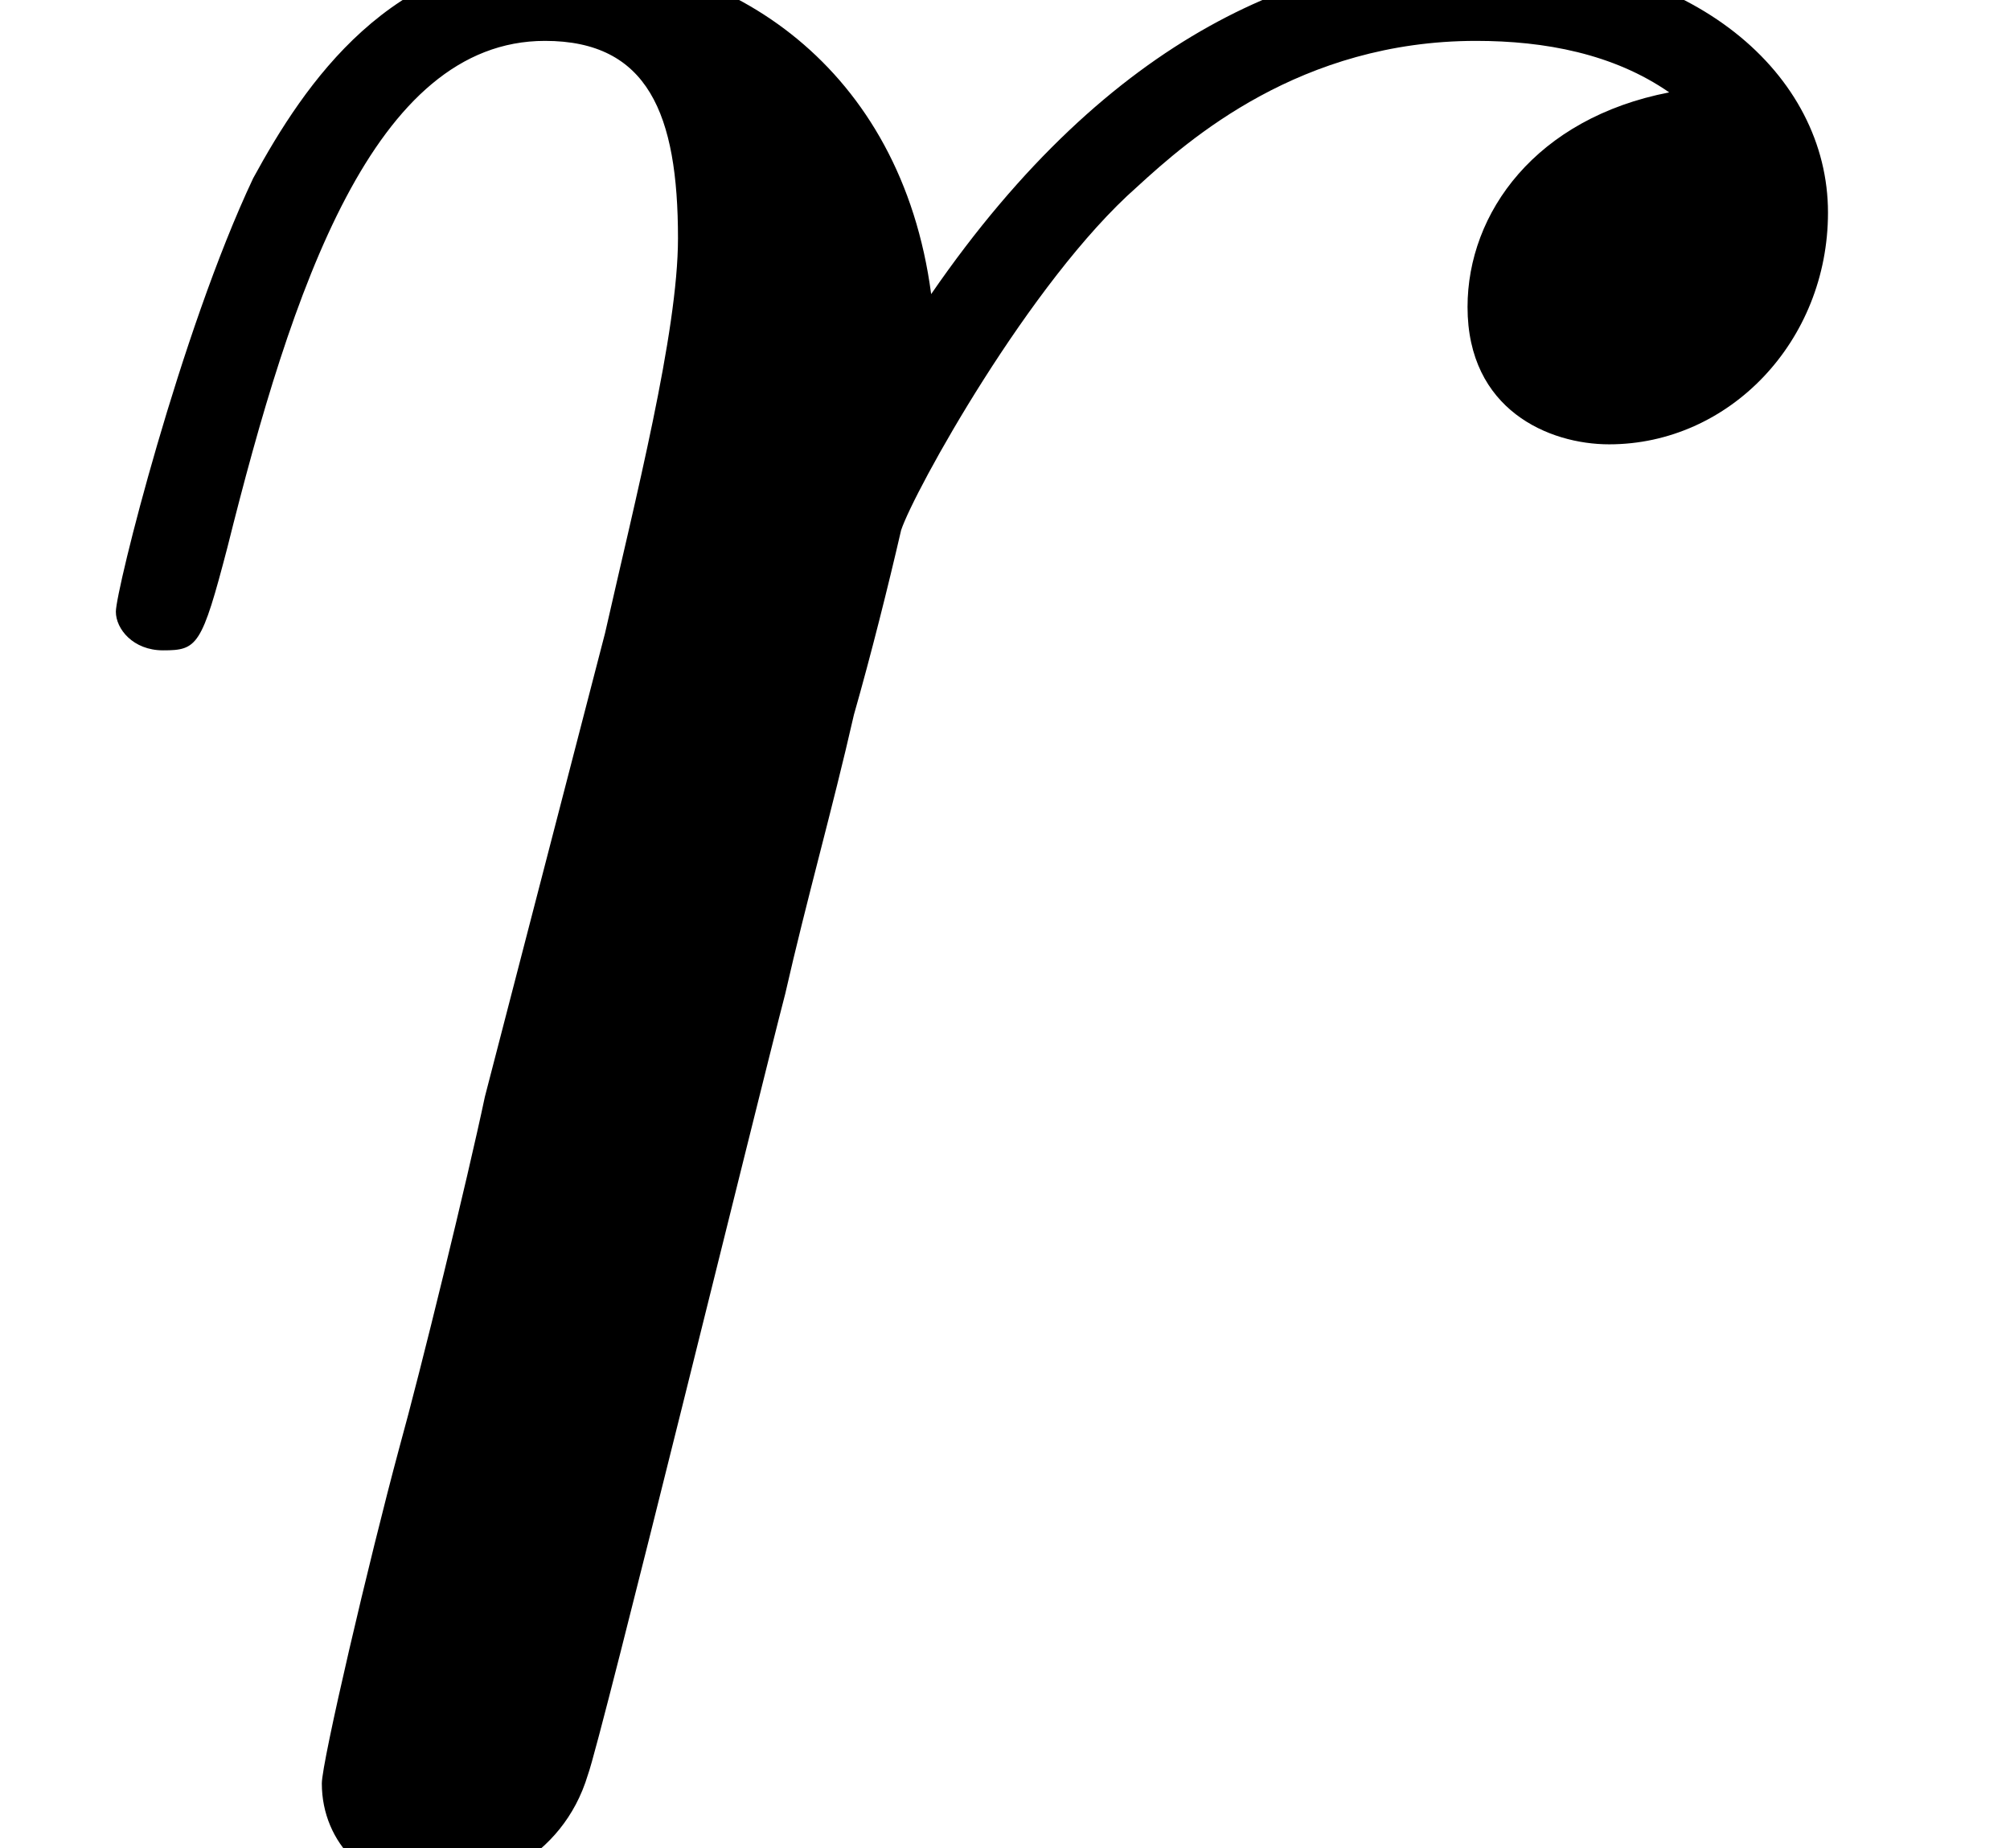
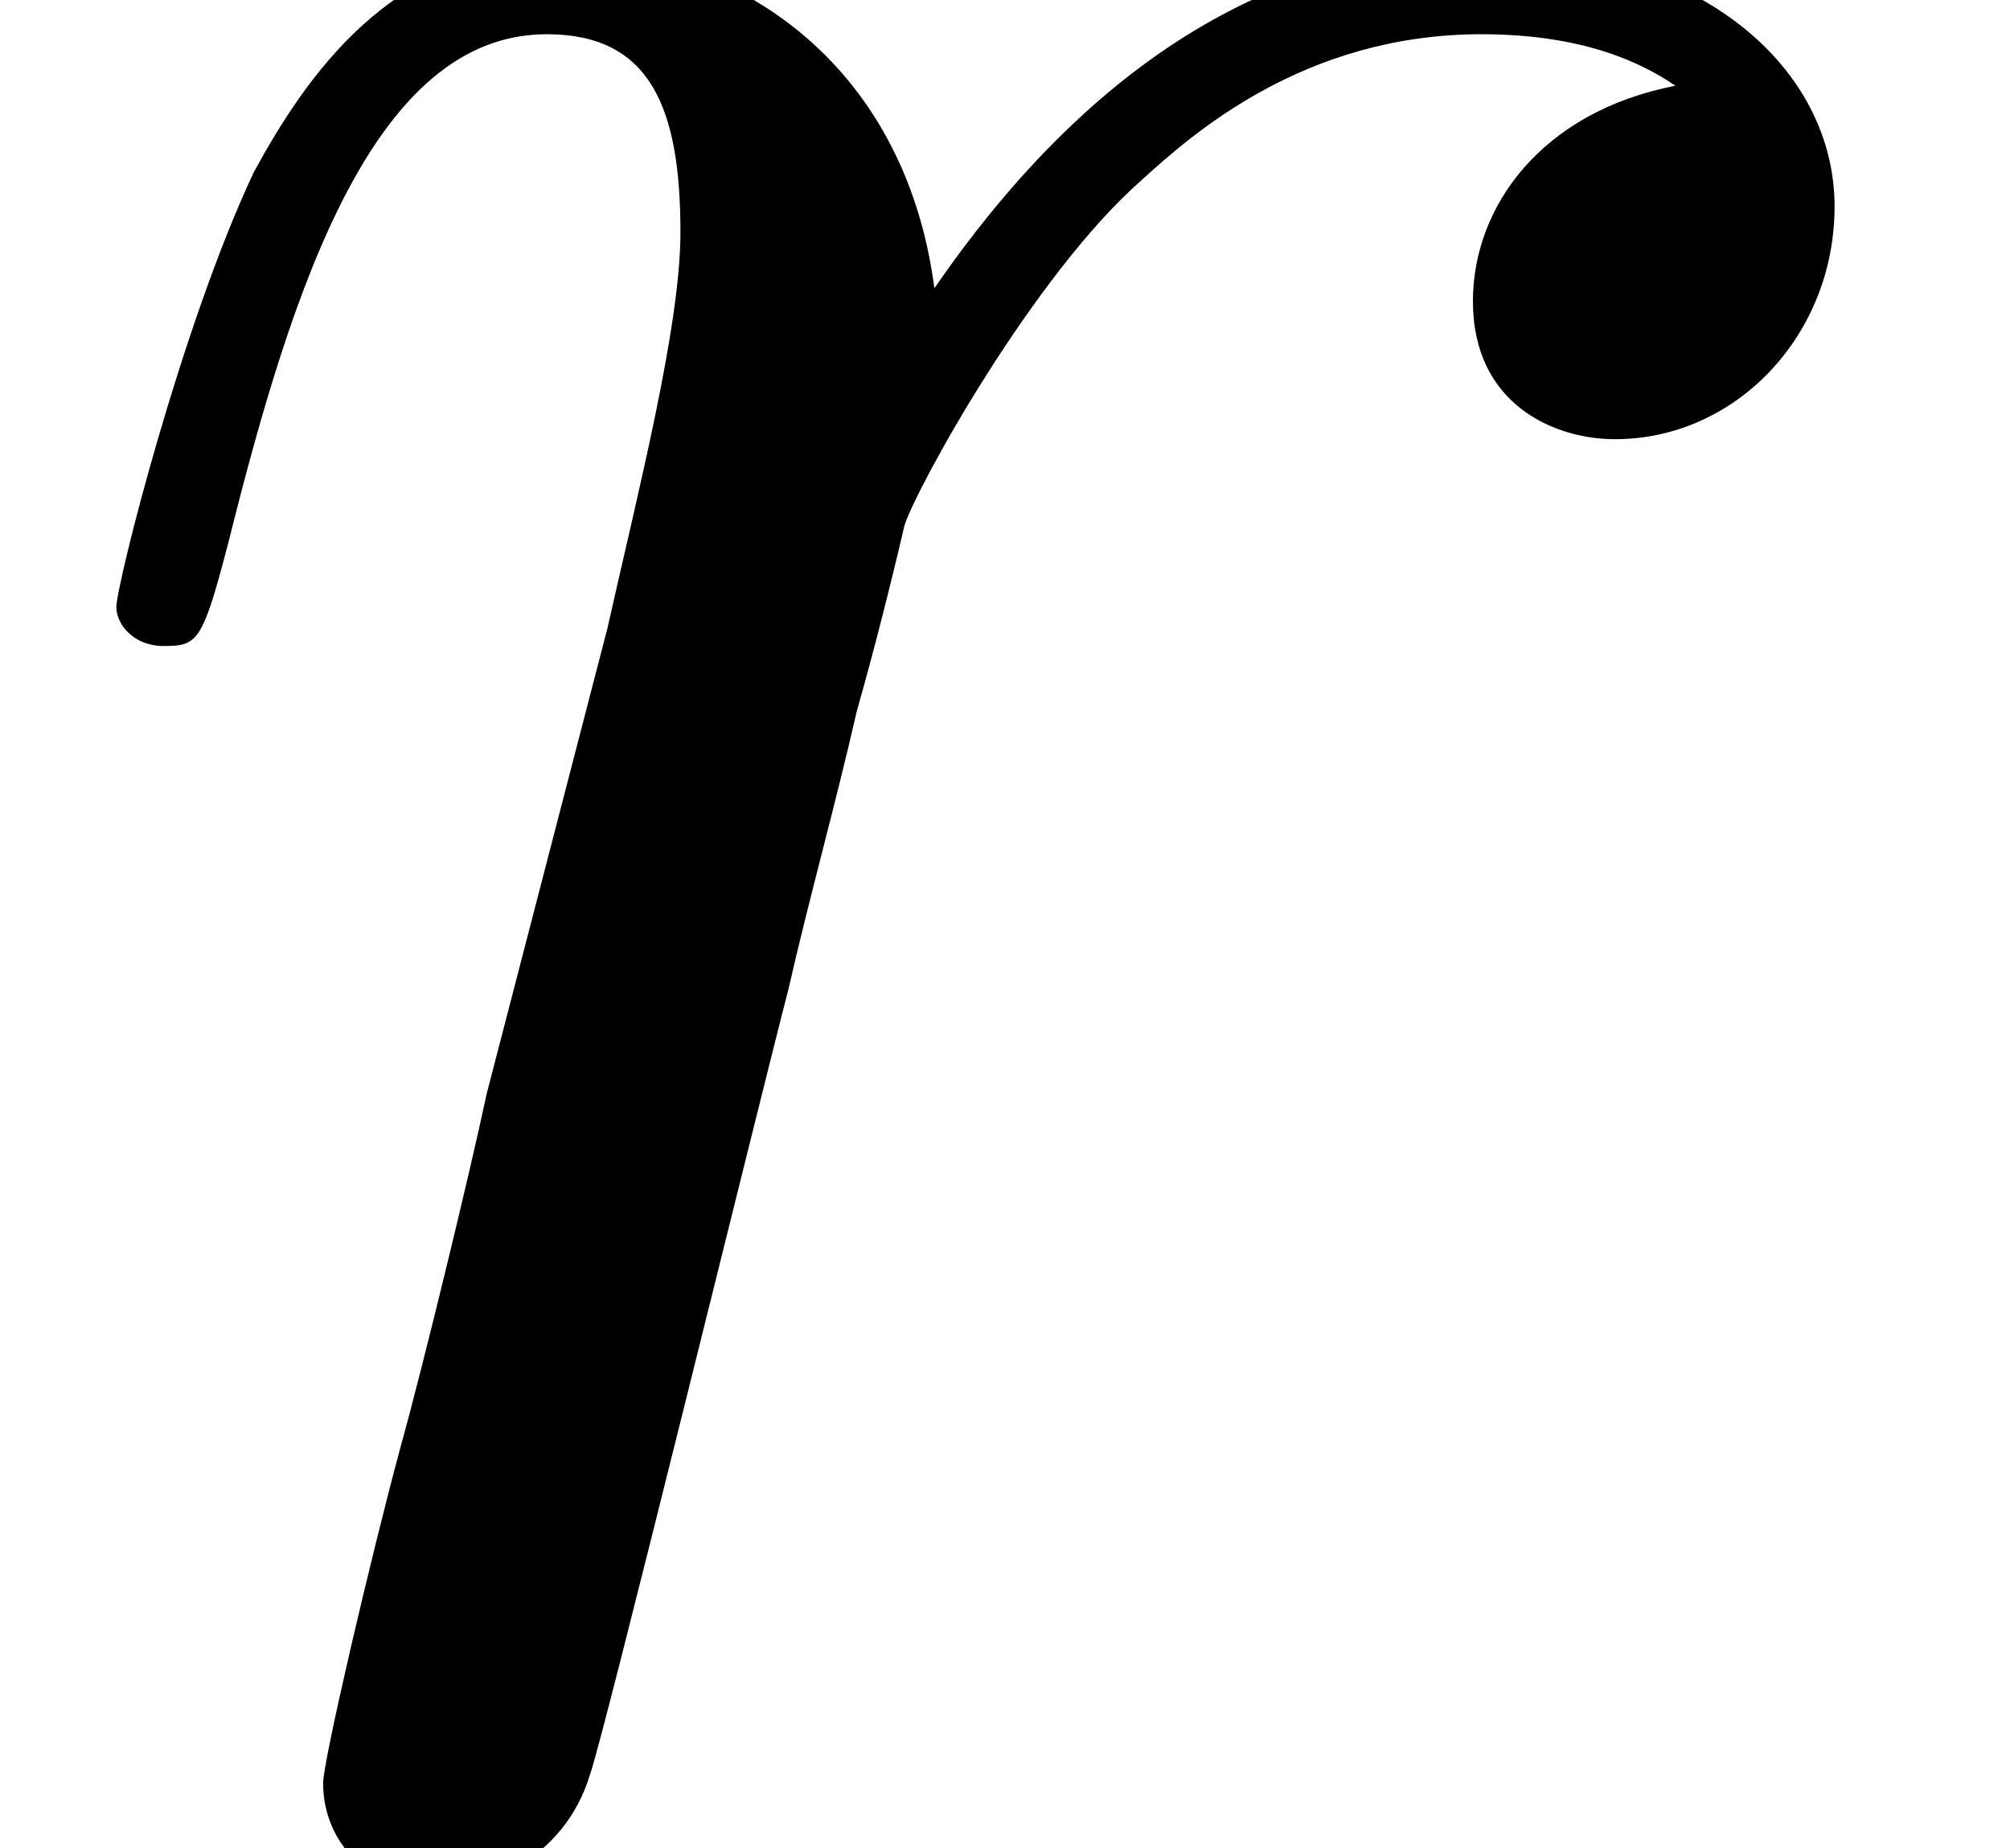
- <svg xmlns="http://www.w3.org/2000/svg" xmlns:xlink="http://www.w3.org/1999/xlink" height="5.147pt" version="1.1" viewBox="0 -5.147 5.6 5.147" width="5.6pt">
+ <svg xmlns="http://www.w3.org/2000/svg" xmlns:xlink="http://www.w3.org/1999/xlink" height="5.128pt" version="1.1" viewBox="0 -5.128 5.58 5.128" width="5.58pt">
  <defs>
-     <path d="M4.668 -4.908C4.296 -4.836 4.104 -4.572 4.104 -4.308C4.104 -4.02 4.332 -3.924 4.5 -3.924C4.836 -3.924 5.112 -4.212 5.112 -4.572C5.112 -4.956 4.74 -5.292 4.14 -5.292C3.66 -5.292 3.108 -5.076 2.604 -4.344C2.52 -4.98 2.04 -5.292 1.56 -5.292C1.092 -5.292 0.852 -4.932 0.708 -4.668C0.504 -4.236 0.324 -3.516 0.324 -3.456C0.324 -3.408 0.372 -3.348 0.456 -3.348C0.552 -3.348 0.564 -3.36 0.636 -3.636C0.816 -4.356 1.044 -5.052 1.524 -5.052C1.812 -5.052 1.896 -4.848 1.896 -4.5C1.896 -4.236 1.776 -3.768 1.692 -3.396L1.356 -2.1C1.308 -1.872 1.176 -1.332 1.116 -1.116C1.032 -0.804 0.9 -0.24 0.9 -0.18C0.9 -0.012 1.032 0.12 1.212 0.12C1.344 0.12 1.572 0.036 1.644 -0.204C1.68 -0.3 2.124 -2.112 2.196 -2.388C2.256 -2.652 2.328 -2.904 2.388 -3.168C2.436 -3.336 2.484 -3.528 2.52 -3.684C2.556 -3.792 2.88 -4.38 3.18 -4.644C3.324 -4.776 3.636 -5.052 4.128 -5.052C4.32 -5.052 4.512 -5.016 4.668 -4.908Z" id="g0-114" />
+     <path d="M4.651 -4.89C4.28 -4.818 4.089 -4.555 4.089 -4.292C4.089 -4.005 4.316 -3.909 4.483 -3.909C4.818 -3.909 5.093 -4.196 5.093 -4.555C5.093 -4.937 4.722 -5.272 4.125 -5.272C3.646 -5.272 3.096 -5.057 2.594 -4.328C2.511 -4.961 2.032 -5.272 1.554 -5.272C1.088 -5.272 0.849 -4.914 0.705 -4.651C0.502 -4.22 0.323 -3.503 0.323 -3.443C0.323 -3.395 0.371 -3.335 0.454 -3.335C0.55 -3.335 0.562 -3.347 0.634 -3.622C0.813 -4.34 1.04 -5.033 1.518 -5.033C1.805 -5.033 1.889 -4.83 1.889 -4.483C1.889 -4.22 1.769 -3.754 1.686 -3.383L1.351 -2.092C1.303 -1.865 1.172 -1.327 1.112 -1.112C1.028 -0.801 0.897 -0.239 0.897 -0.179C0.897 -0.012 1.028 0.12 1.207 0.12C1.339 0.12 1.566 0.036 1.638 -0.203C1.674 -0.299 2.116 -2.104 2.188 -2.379C2.248 -2.642 2.319 -2.893 2.379 -3.156C2.427 -3.324 2.475 -3.515 2.511 -3.67C2.546 -3.778 2.869 -4.364 3.168 -4.627C3.312 -4.758 3.622 -5.033 4.113 -5.033C4.304 -5.033 4.495 -4.997 4.651 -4.89Z" id="g0-114" />
  </defs>
-   <g id="page1" transform="matrix(0.996264 0 0 0.996264 0 0)">
+   <g id="page1">
    <use x="0" xlink:href="#g0-114" y="0" />
  </g>
</svg>
